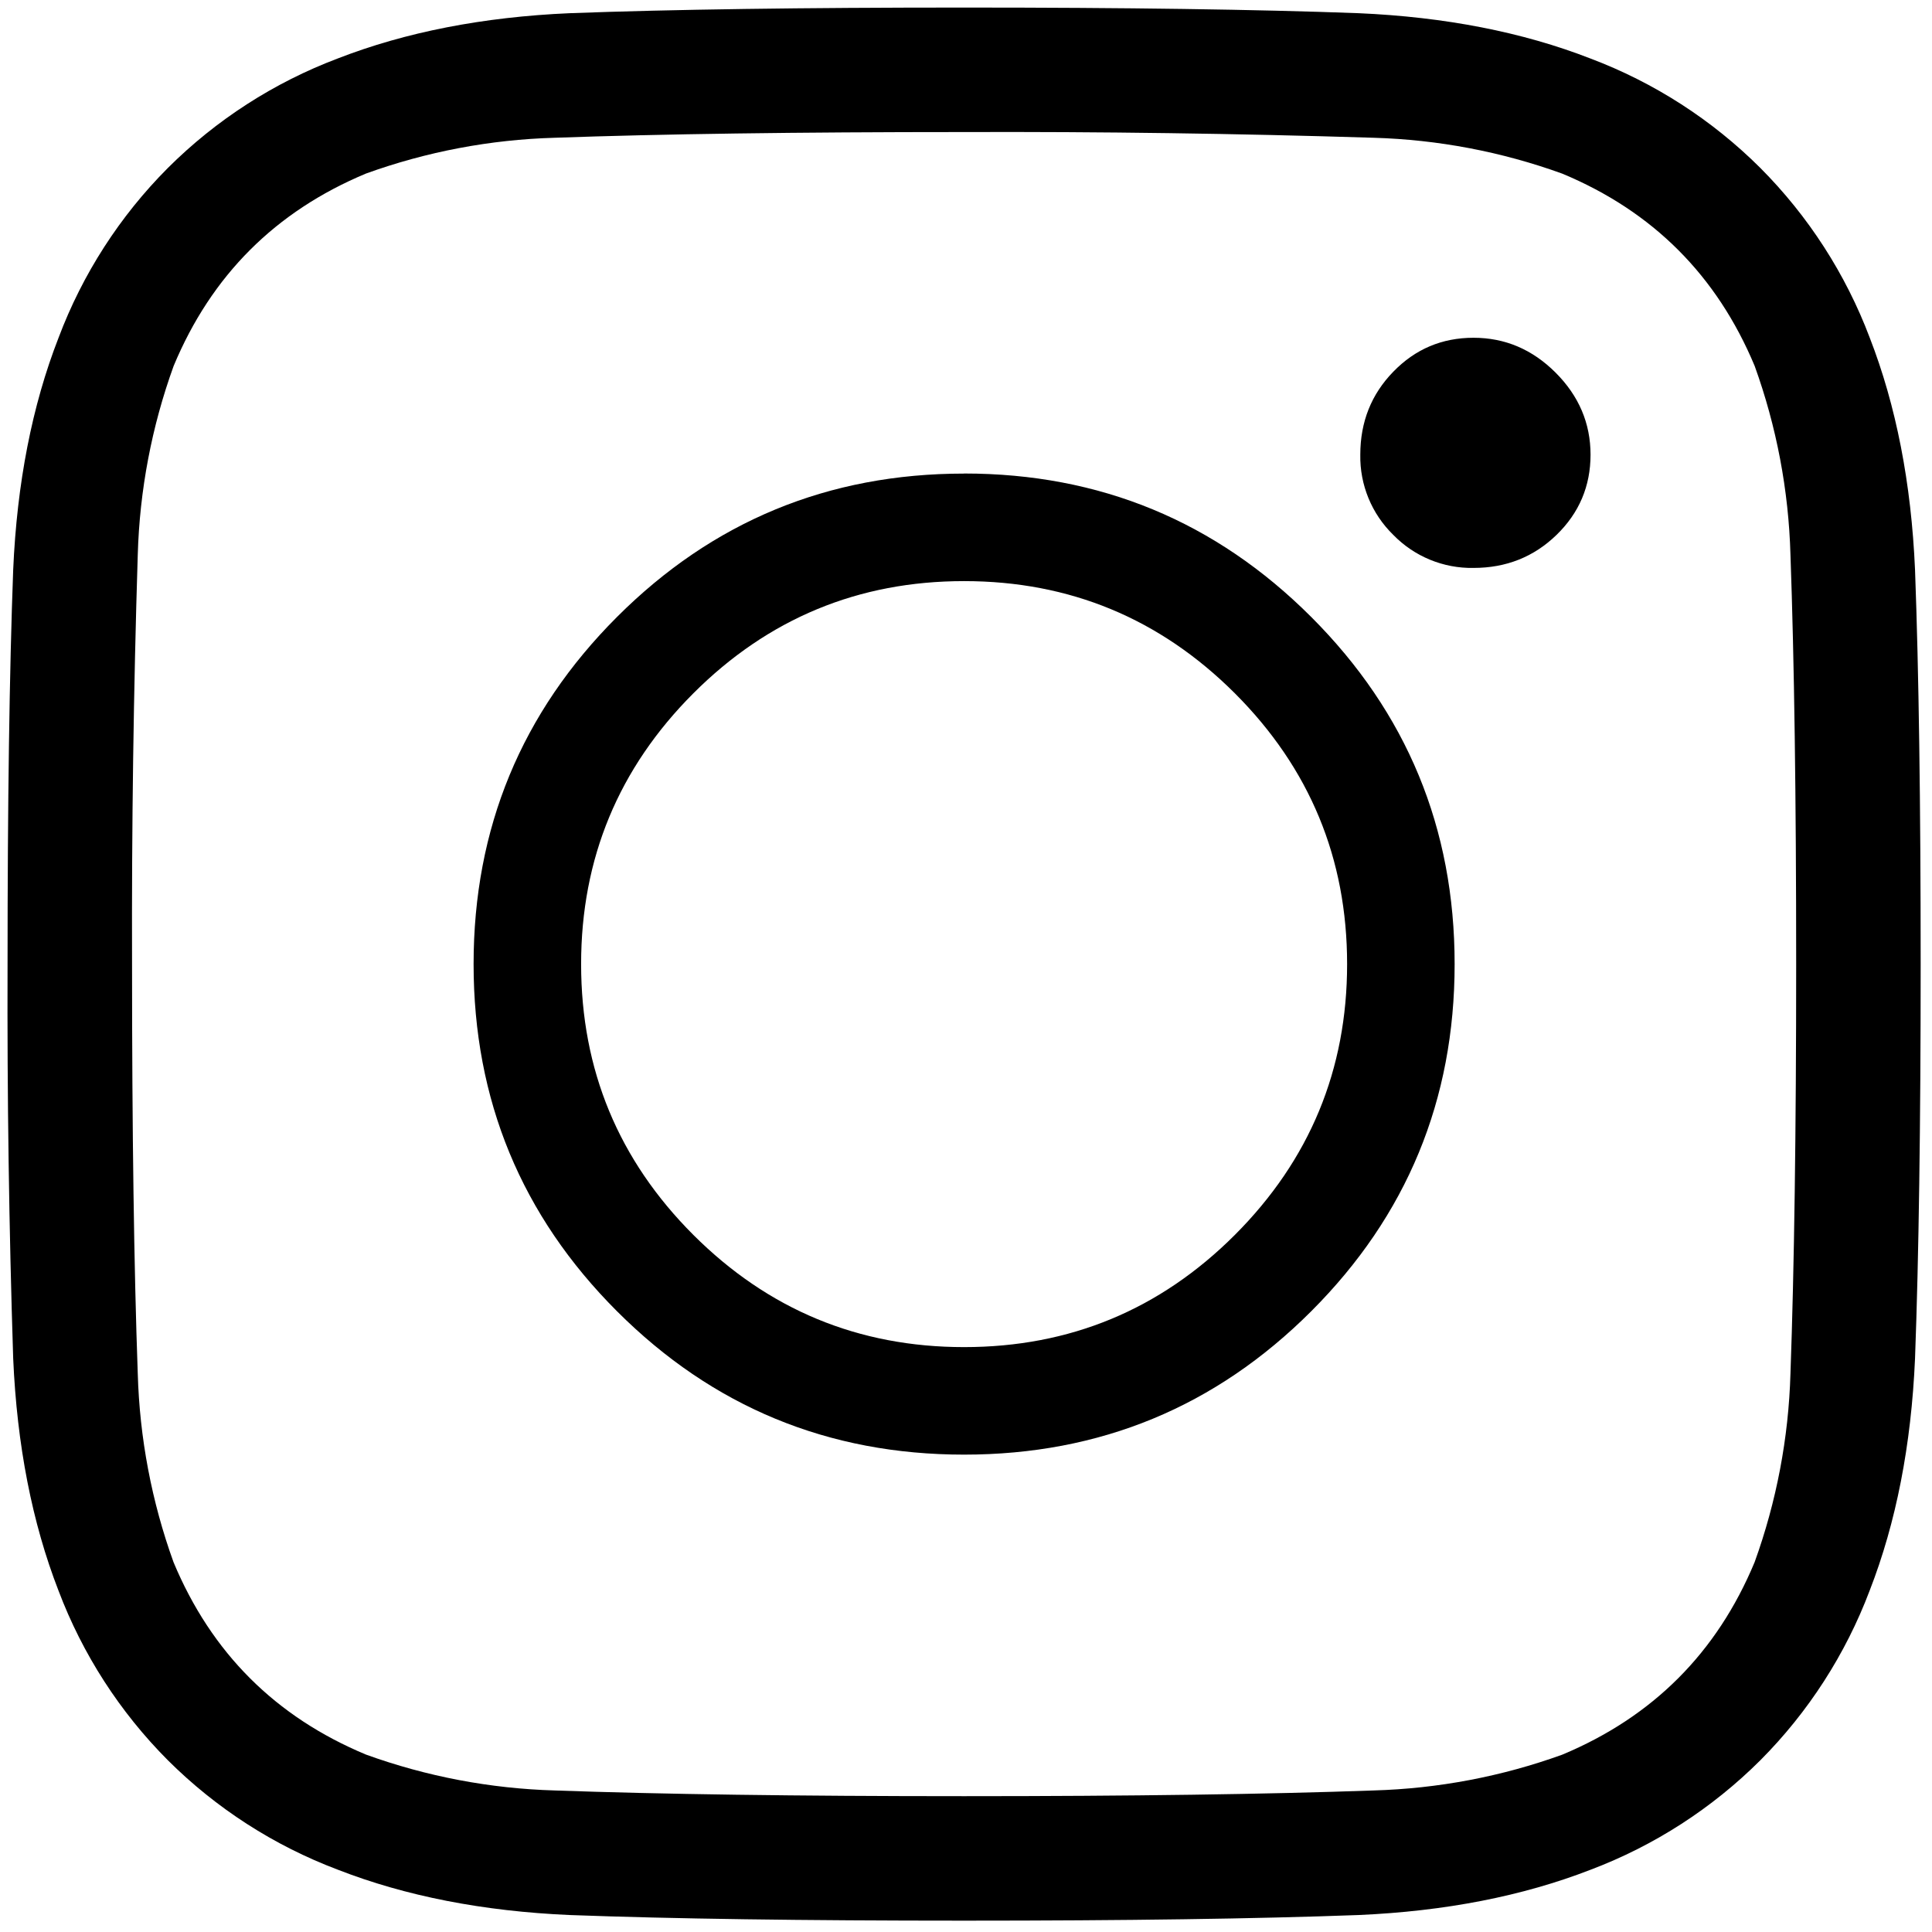
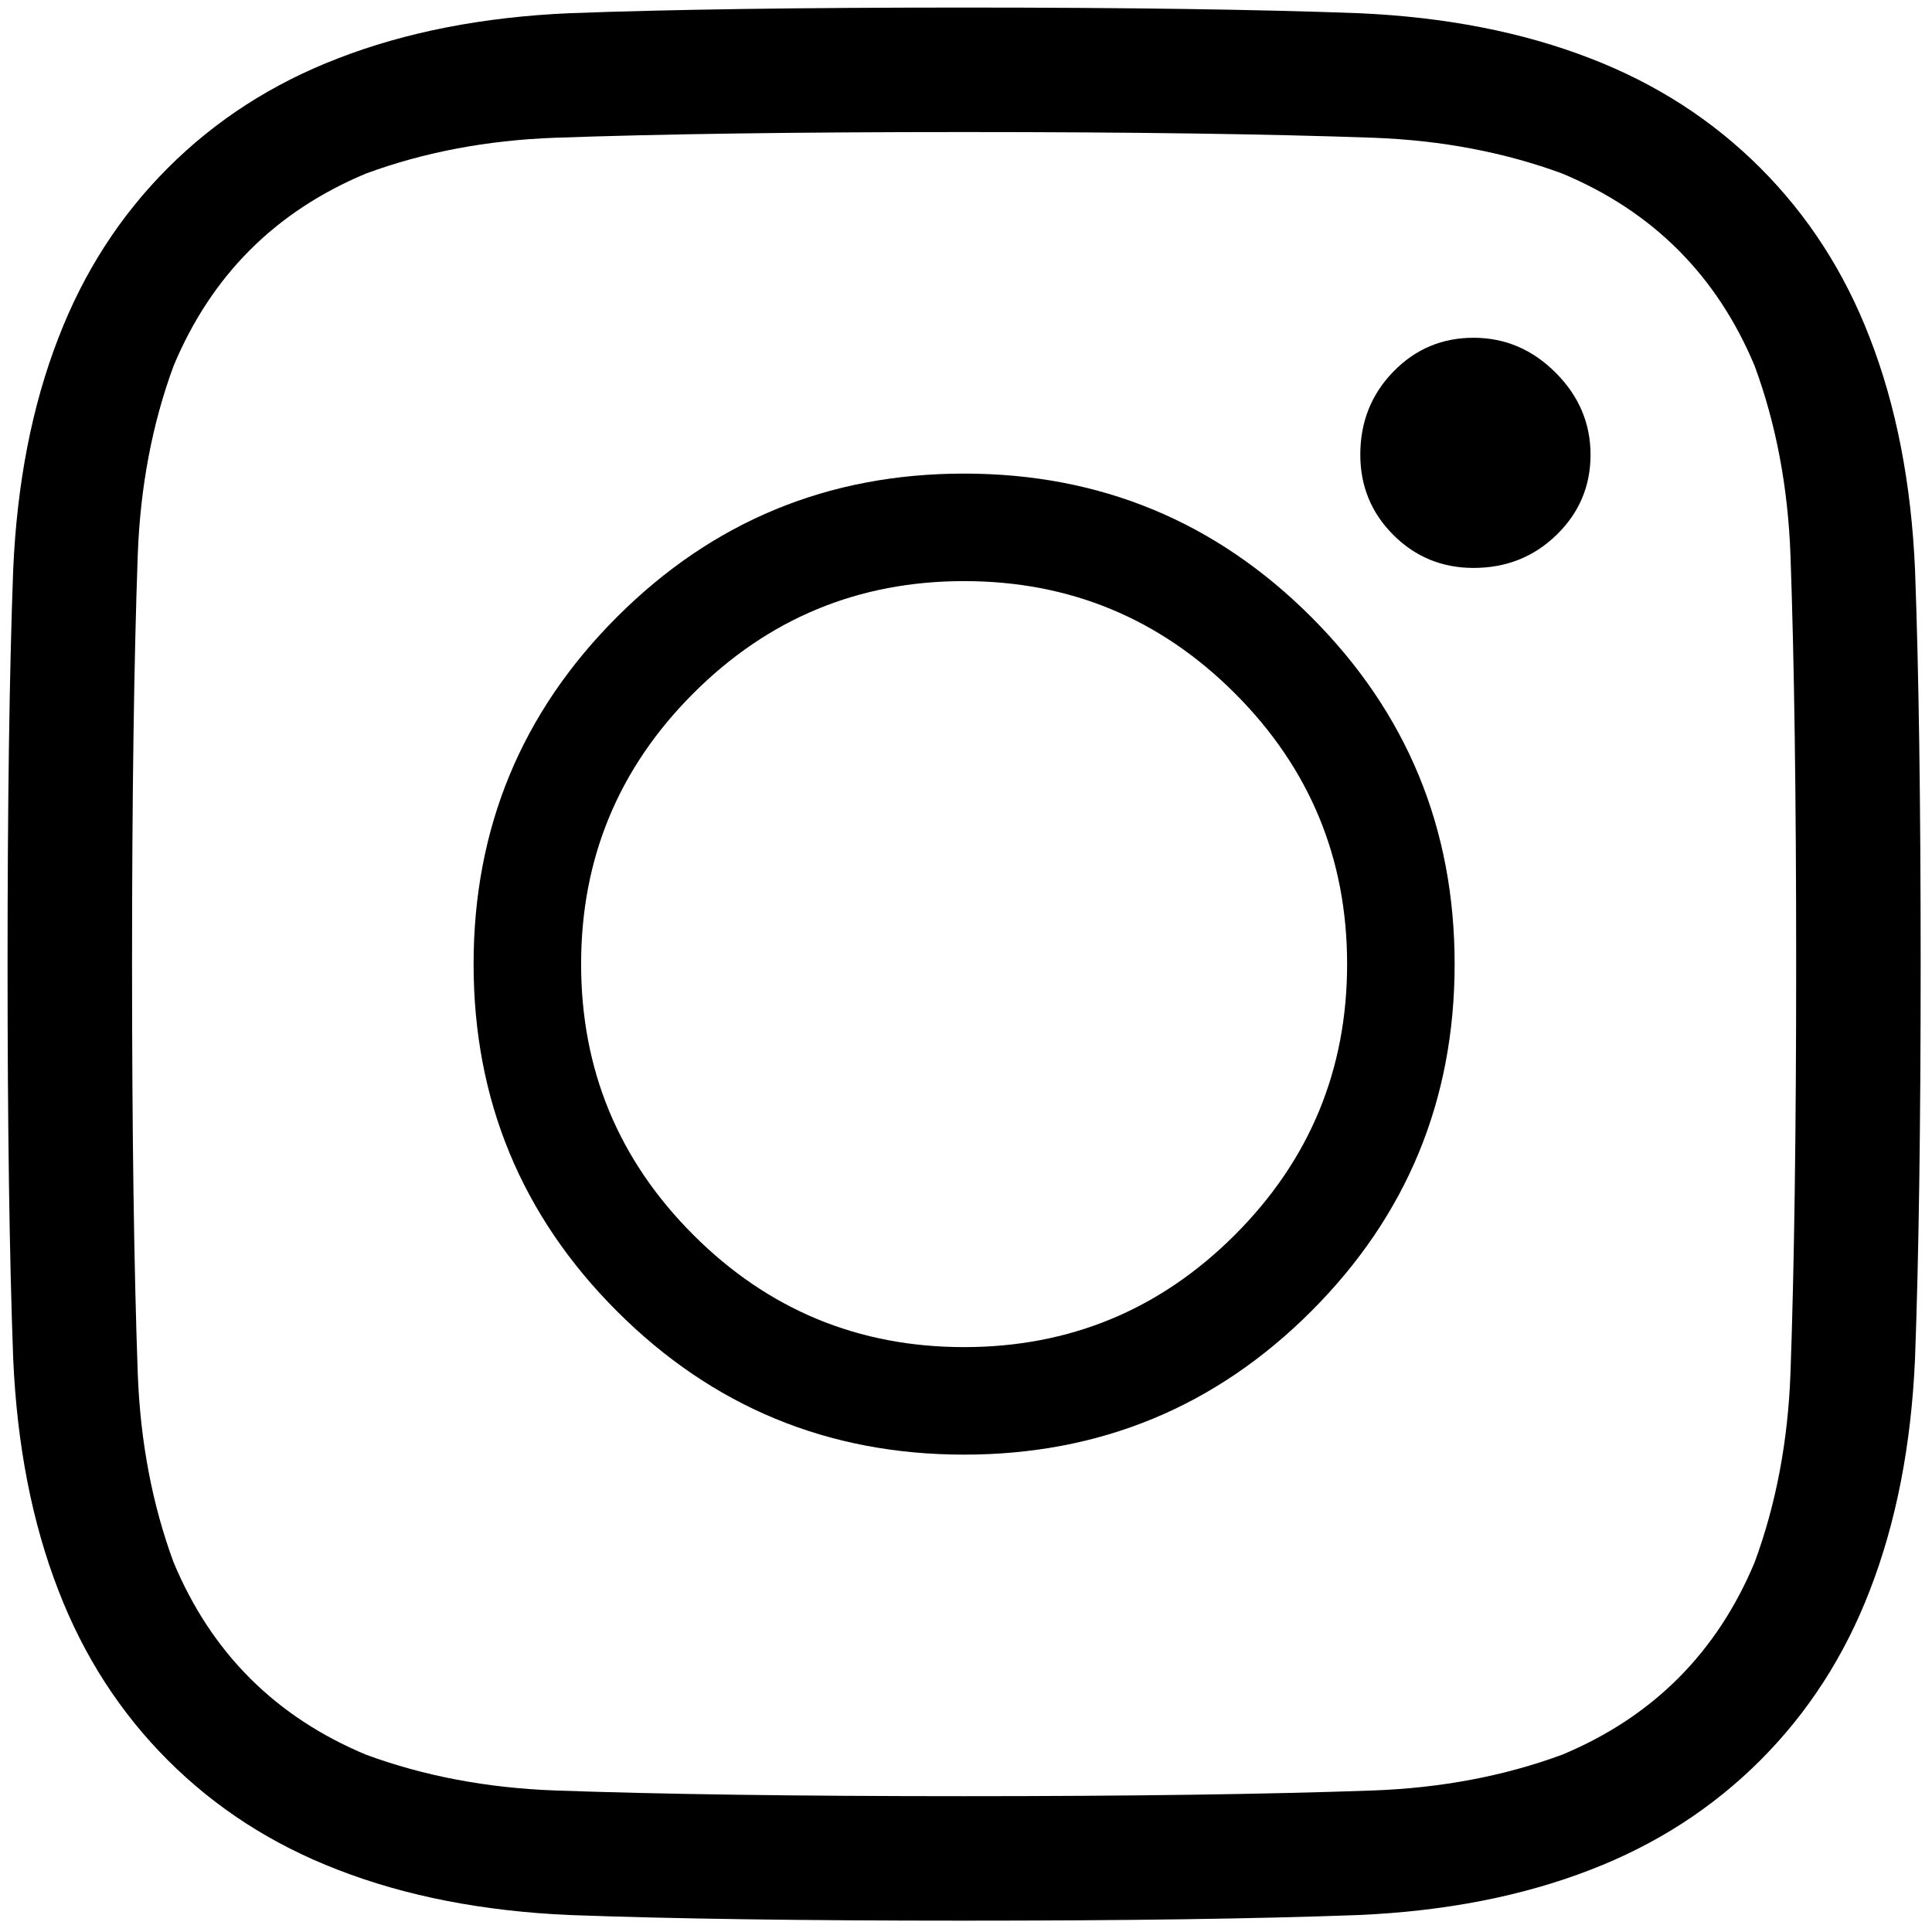
- <svg xmlns="http://www.w3.org/2000/svg" viewBox="0 0 23 23">
-   <path d="M11.477.09c1.917 0 3.482.022 4.695.067 1.033.045 1.954.225 2.763.54a5.727 5.727 0 0 1 2.021 1.302 5.732 5.732 0 0 1 1.303 2.022c.314.808.494 1.729.539 2.762.045 1.213.067 2.778.067 4.694 0 1.917-.022 3.482-.067 4.695-.045 1.033-.225 1.954-.54 2.763a5.733 5.733 0 0 1-1.302 2.021 5.733 5.733 0 0 1-2.021 1.303c-.809.314-1.73.494-2.763.539-1.213.045-2.778.067-4.695.067-1.916 0-3.48-.022-4.694-.067-1.033-.045-1.954-.225-2.762-.54a5.732 5.732 0 0 1-2.022-1.302 5.733 5.733 0 0 1-1.303-2.021c-.314-.809-.494-1.73-.539-2.763a131.868 131.868 0 0 1-.067-4.695c0-1.916.022-3.48.067-4.694.045-1.033.225-1.954.54-2.762a5.713 5.713 0 0 1 1.302-2.022A5.731 5.731 0 0 1 4.021.696C4.829.382 5.75.202 6.783.157 7.996.112 9.561.09 11.477.09zm0 1.482c-1.991 0-3.616.023-4.873.068a7.21 7.21 0 0 0-2.247.426c-1.078.45-1.841 1.213-2.29 2.291a7.21 7.21 0 0 0-.427 2.247 142.032 142.032 0 0 0-.068 4.873c0 1.992.023 3.617.068 4.875a7.21 7.21 0 0 0 .426 2.246c.45 1.078 1.213 1.841 2.291 2.29a7.211 7.211 0 0 0 2.247.427c1.257.045 2.882.068 4.873.068 1.992 0 3.617-.023 4.875-.068a7.211 7.211 0 0 0 2.246-.426c1.078-.45 1.841-1.213 2.29-2.291a7.211 7.211 0 0 0 .427-2.246c.045-1.258.068-2.883.068-4.875 0-1.991-.023-3.616-.068-4.873a7.211 7.211 0 0 0-.426-2.247c-.45-1.078-1.213-1.841-2.291-2.29a7.21 7.21 0 0 0-2.246-.427 142.035 142.035 0 0 0-4.875-.068zm0 14.465c1.258 0 2.333-.445 3.224-1.336.89-.891 1.336-1.966 1.336-3.224 0-1.257-.445-2.332-1.336-3.223-.891-.89-1.966-1.336-3.224-1.336-1.257 0-2.332.445-3.223 1.336-.89.891-1.336 1.966-1.336 3.223 0 1.258.445 2.333 1.336 3.224.891.89 1.966 1.336 3.223 1.336zm0-10.4c1.618 0 2.995.57 4.133 1.708s1.707 2.515 1.707 4.132c0 1.618-.569 2.995-1.707 4.133-1.138 1.138-2.515 1.707-4.133 1.707-1.617 0-2.994-.569-4.132-1.707-1.138-1.138-1.707-2.515-1.707-4.133 0-1.617.569-2.994 1.707-4.132 1.138-1.138 2.515-1.707 4.132-1.707zm7.458-.224c0 .374-.135.693-.405.955s-.599.393-.988.393a1.3 1.3 0 0 1-.955-.393 1.3 1.3 0 0 1-.393-.955c0-.39.131-.719.393-.988.262-.27.58-.404.955-.404.374 0 .7.138.977.415.277.277.416.603.416.977z" />
+ <svg xmlns="http://www.w3.org/2000/svg" width="23" height="23" viewBox="0 0 23 23" fill="none">
+   <path d="M11.477 0.09C13.394 0.09 14.959 0.112 16.172 0.157C17.205 0.202 18.126 0.382 18.935 0.696C19.713 0.996 20.387 1.43 20.956 1.999C21.525 2.568 21.959 3.242 22.259 4.021C22.573 4.829 22.753 5.75 22.798 6.783C22.843 7.996 22.865 9.561 22.865 11.477C22.865 13.394 22.843 14.959 22.798 16.172C22.753 17.205 22.573 18.126 22.259 18.935C21.959 19.713 21.525 20.387 20.956 20.956C20.387 21.525 19.713 21.959 18.935 22.259C18.126 22.573 17.205 22.753 16.172 22.798C14.959 22.843 13.394 22.865 11.477 22.865C9.561 22.865 7.996 22.843 6.783 22.798C5.75 22.753 4.829 22.573 4.021 22.259C3.242 21.959 2.568 21.525 1.999 20.956C1.43 20.387 0.996 19.713 0.696 18.935C0.382 18.126 0.202 17.205 0.157 16.172C0.112 14.959 0.09 13.394 0.09 11.477C0.09 9.561 0.112 7.996 0.157 6.783C0.202 5.75 0.382 4.829 0.696 4.021C0.996 3.242 1.43 2.568 1.999 1.999C2.568 1.43 3.242 0.996 4.021 0.696C4.829 0.382 5.75 0.202 6.783 0.157C7.996 0.112 9.561 0.09 11.477 0.09ZM11.477 1.572C9.486 1.572 7.861 1.595 6.604 1.64C5.795 1.67 5.046 1.812 4.357 2.066C3.279 2.516 2.516 3.279 2.066 4.357C1.812 5.046 1.67 5.795 1.64 6.604C1.595 7.861 1.572 9.486 1.572 11.477C1.572 13.469 1.595 15.094 1.64 16.352C1.67 17.16 1.812 17.909 2.066 18.598C2.516 19.676 3.279 20.439 4.357 20.889C5.046 21.143 5.795 21.285 6.604 21.315C7.861 21.36 9.486 21.383 11.477 21.383C13.469 21.383 15.094 21.36 16.352 21.315C17.16 21.285 17.909 21.143 18.598 20.889C19.676 20.439 20.439 19.676 20.889 18.598C21.143 17.909 21.285 17.16 21.315 16.352C21.36 15.094 21.383 13.469 21.383 11.477C21.383 9.486 21.36 7.861 21.315 6.604C21.285 5.795 21.143 5.046 20.889 4.357C20.439 3.279 19.676 2.516 18.598 2.066C17.909 1.812 17.16 1.67 16.352 1.64C15.094 1.595 13.469 1.572 11.477 1.572ZM11.477 16.037C12.735 16.037 13.81 15.592 14.701 14.701C15.592 13.81 16.037 12.735 16.037 11.477C16.037 10.22 15.592 9.145 14.701 8.254C13.81 7.363 12.735 6.918 11.477 6.918C10.22 6.918 9.145 7.363 8.254 8.254C7.363 9.145 6.918 10.22 6.918 11.477C6.918 12.735 7.363 13.81 8.254 14.701C9.145 15.592 10.22 16.037 11.477 16.037ZM11.477 5.638C13.095 5.638 14.472 6.207 15.61 7.345C16.748 8.483 17.317 9.86 17.317 11.477C17.317 13.095 16.748 14.472 15.61 15.61C14.472 16.748 13.095 17.317 11.477 17.317C9.86 17.317 8.483 16.748 7.345 15.61C6.207 14.472 5.638 13.095 5.638 11.477C5.638 9.86 6.207 8.483 7.345 7.345C8.483 6.207 9.86 5.638 11.477 5.638ZM18.935 5.413C18.935 5.787 18.8 6.106 18.53 6.368C18.261 6.63 17.931 6.761 17.542 6.761C17.168 6.761 16.849 6.63 16.587 6.368C16.325 6.106 16.194 5.787 16.194 5.413C16.194 5.024 16.325 4.694 16.587 4.425C16.849 4.155 17.168 4.021 17.542 4.021C17.916 4.021 18.242 4.159 18.519 4.436C18.796 4.713 18.935 5.039 18.935 5.413Z" fill="currentColor" />
</svg>
